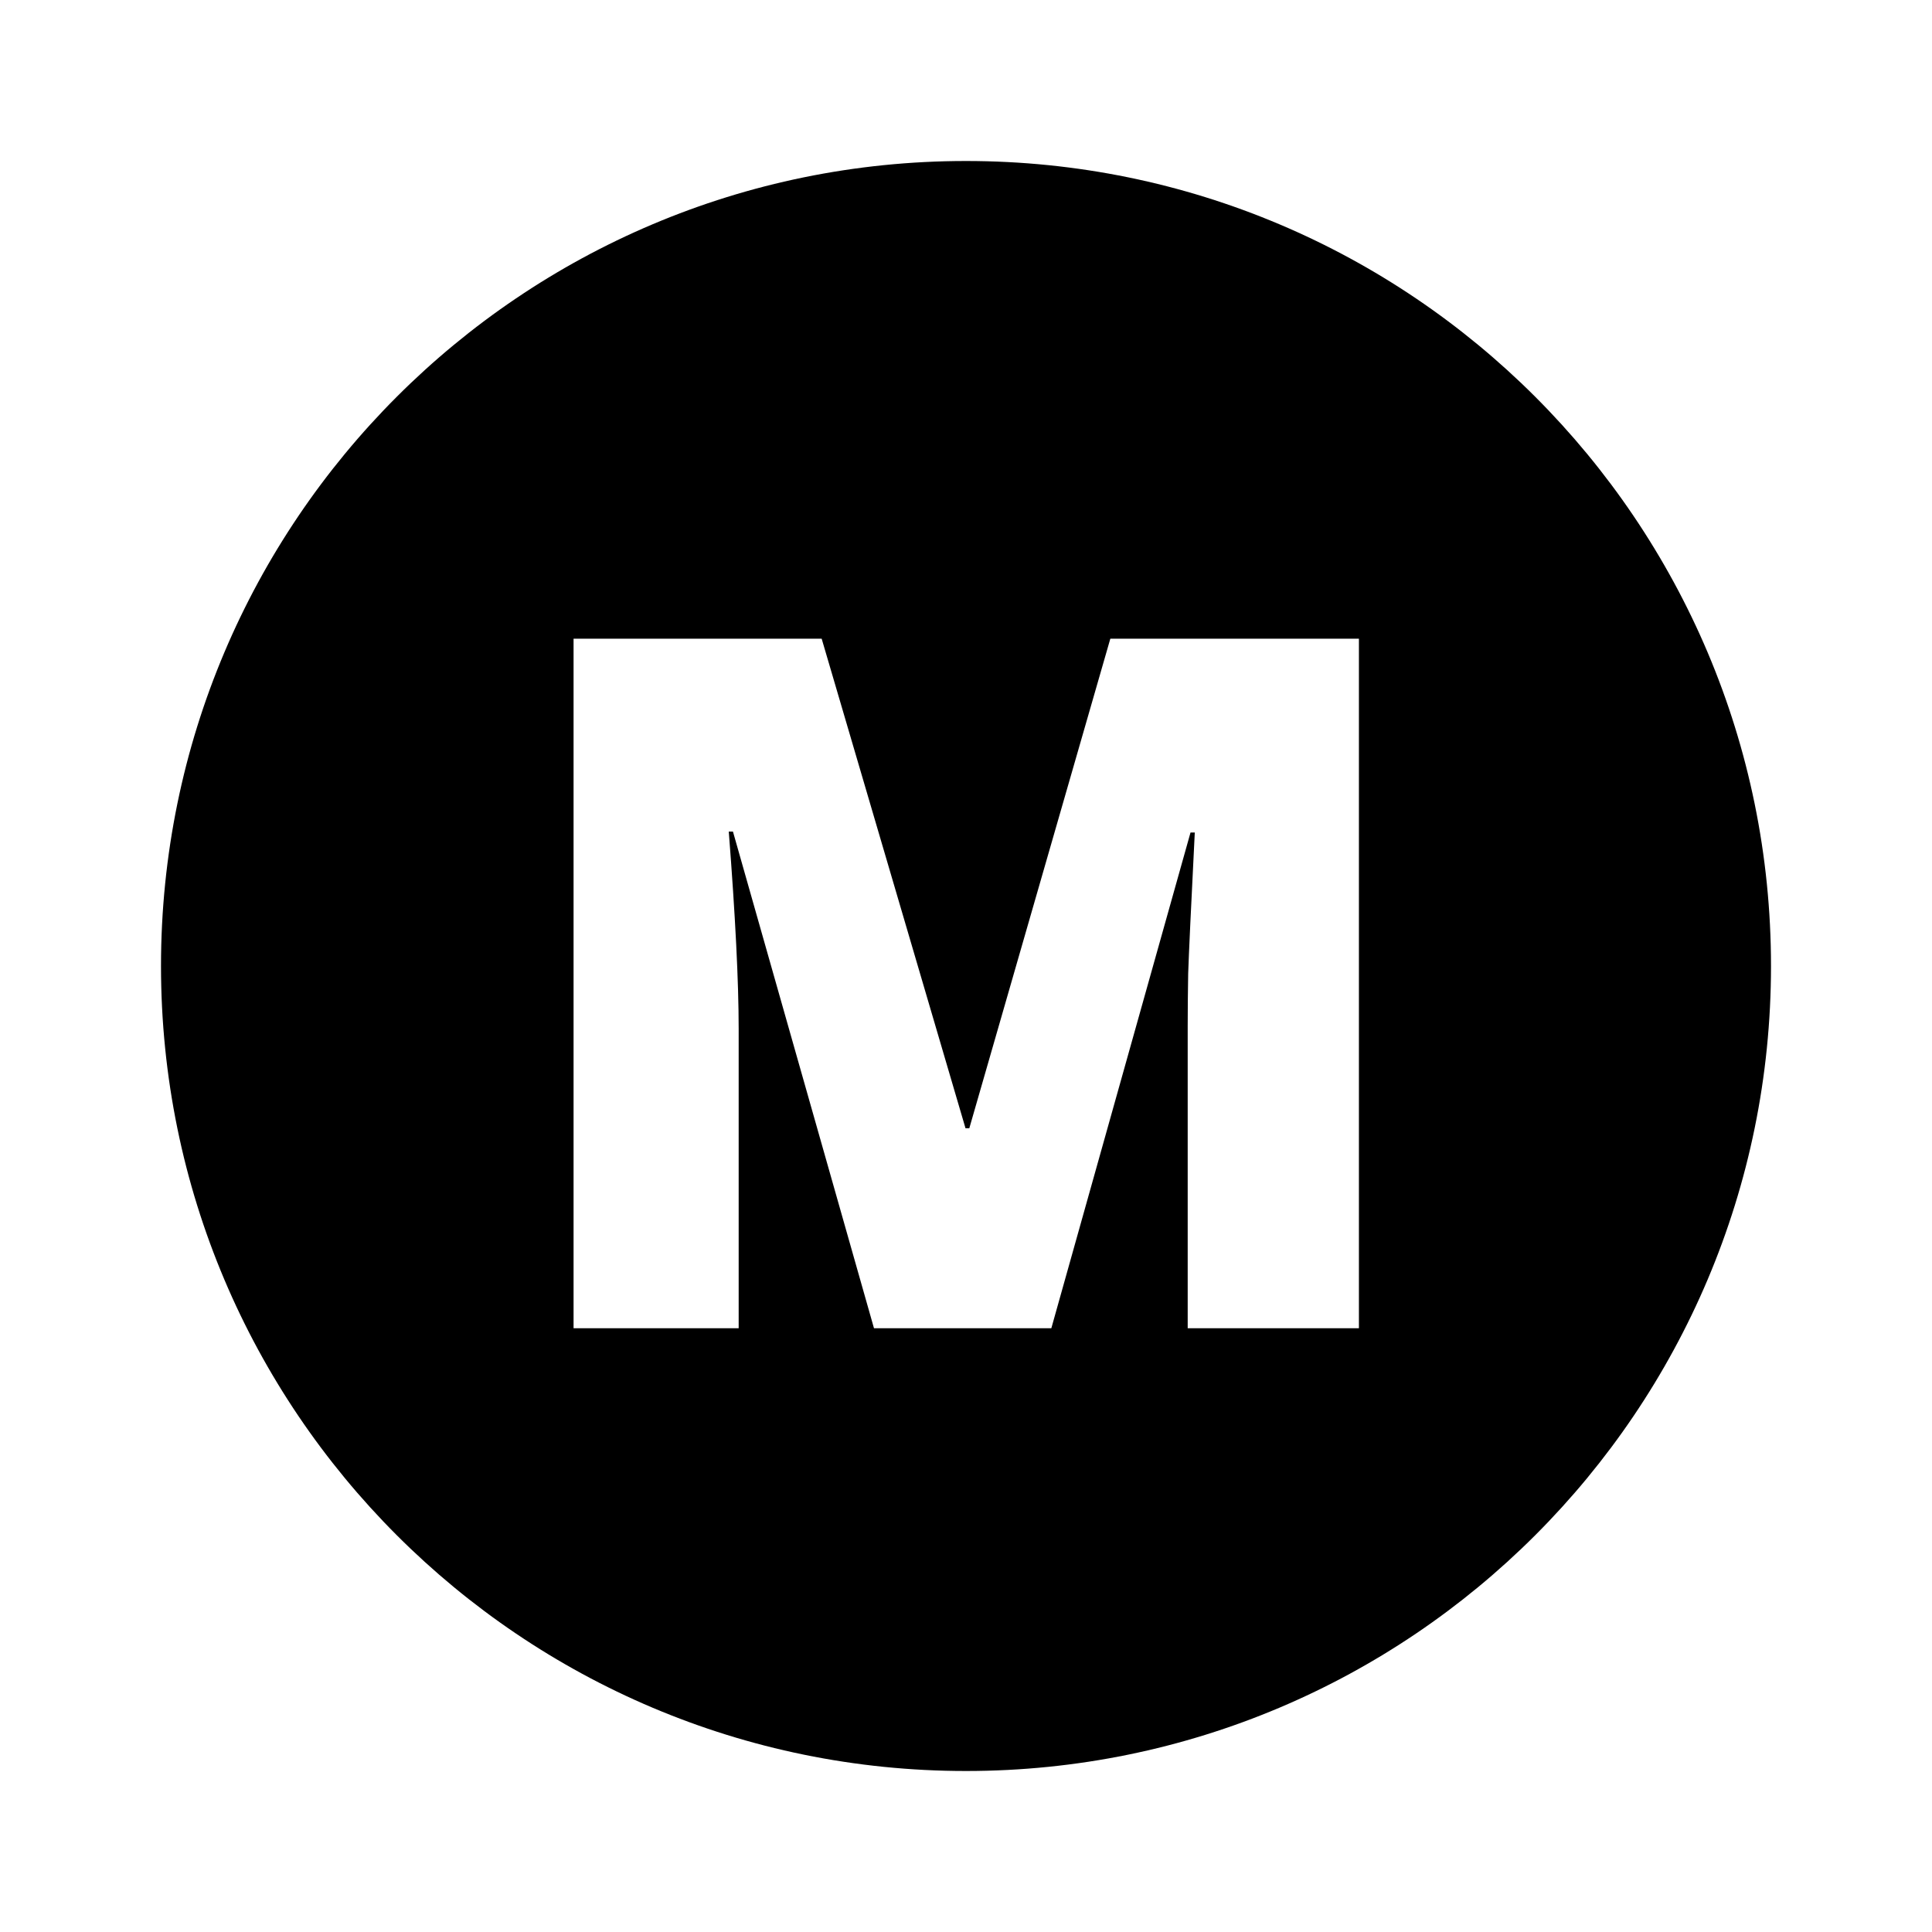
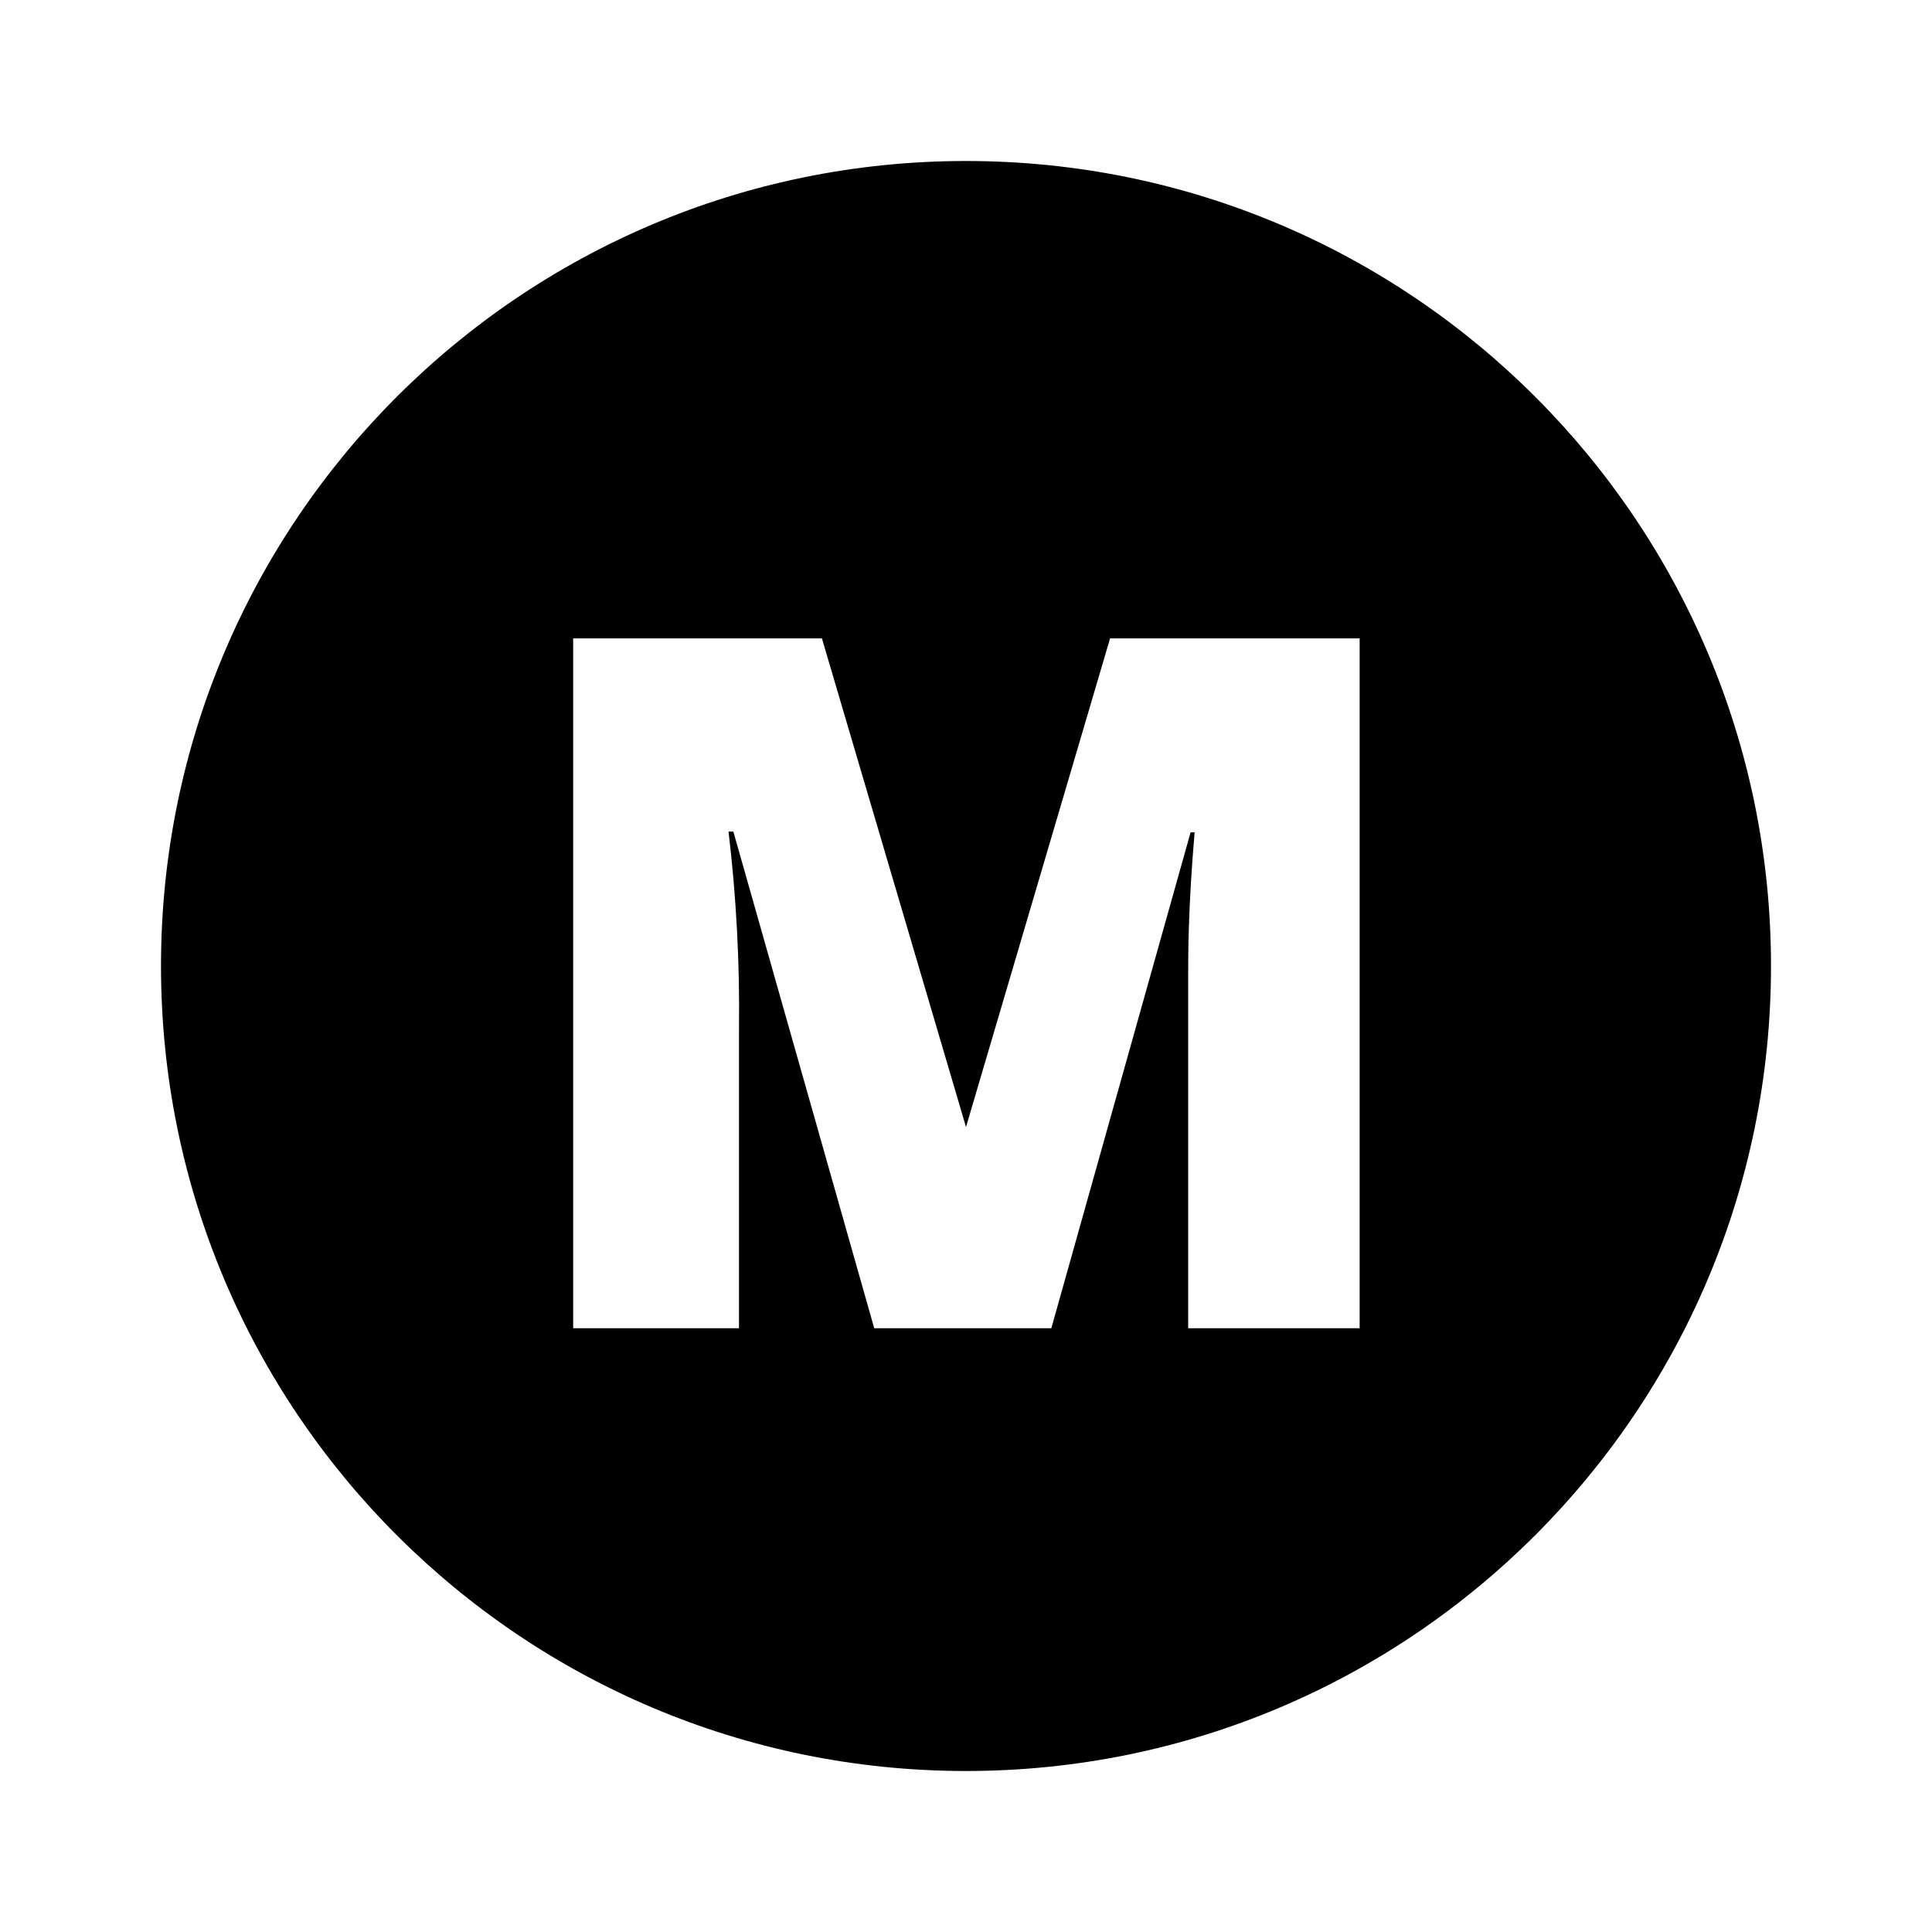
<svg xmlns="http://www.w3.org/2000/svg" width="24" height="24" viewBox="0 0 24 24">
-   <path fill-rule="evenodd" clip-rule="evenodd" d="M12 22C17.523 22 22 17.523 22 12C22 6.477 17.523 2 12 2C6.477 2 2 6.477 2 12C2 17.523 6.477 22 12 22ZM9.105 10.33L10.857 16.5H13.06L14.789 10.342H14.842C14.795 11.271 14.768 11.855 14.76 12.094C14.756 12.332 14.754 12.549 14.754 12.744V16.5H16.881V7.934H13.793L12.041 14.016H11.994L10.207 7.934H7.125V16.5H9.176V12.779C9.176 12.197 9.135 11.381 9.053 10.33H9.105Z" />
+   <path d="M12,2A10,10,0,1,0,22,12,10,10,0,0,0,12,2Zm4.89,14.5H14.76V12.74c0-.19,0-.42,0-.65s0-.82.08-1.75h-.05L13.06,16.5h-2.2L9.11,10.33H9.05a18.74,18.74,0,0,1,.13,2.45V16.5H7.12V7.93h3.09L12,14l1.79-6.07h3.1Z" fill-rule="evenodd" />
+   <rect width="24" height="24" fill="none" />
</svg>
